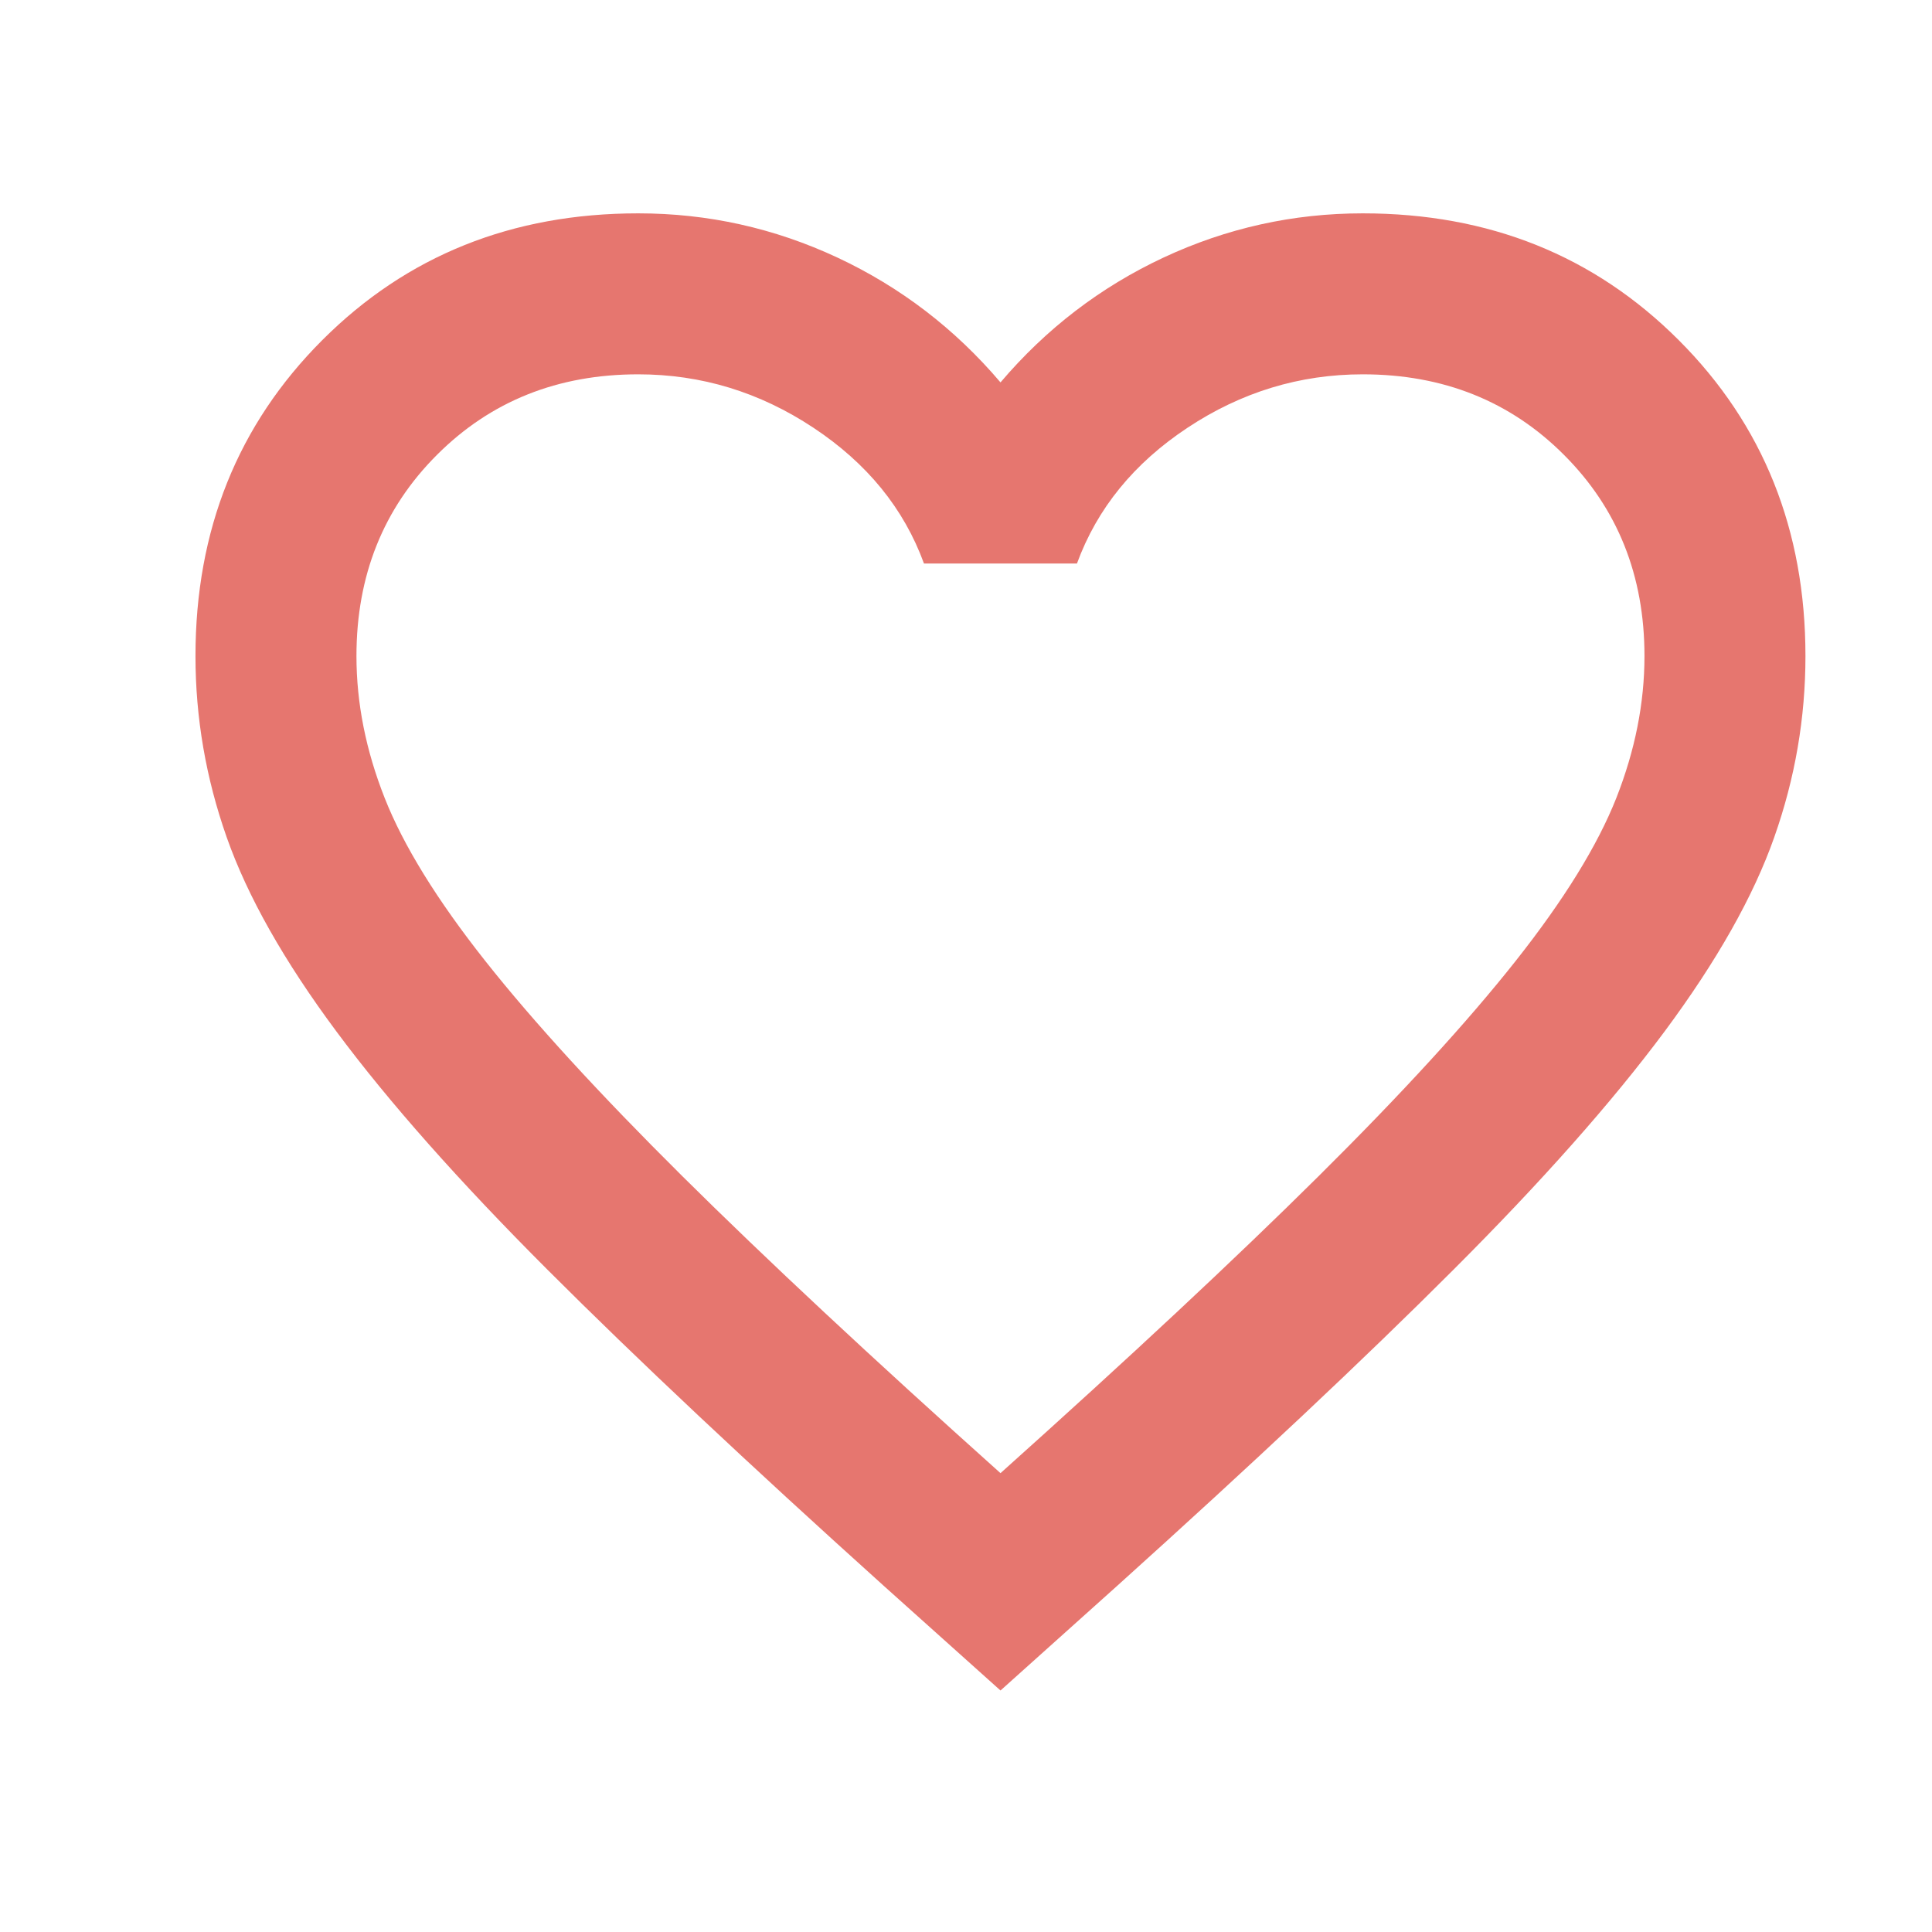
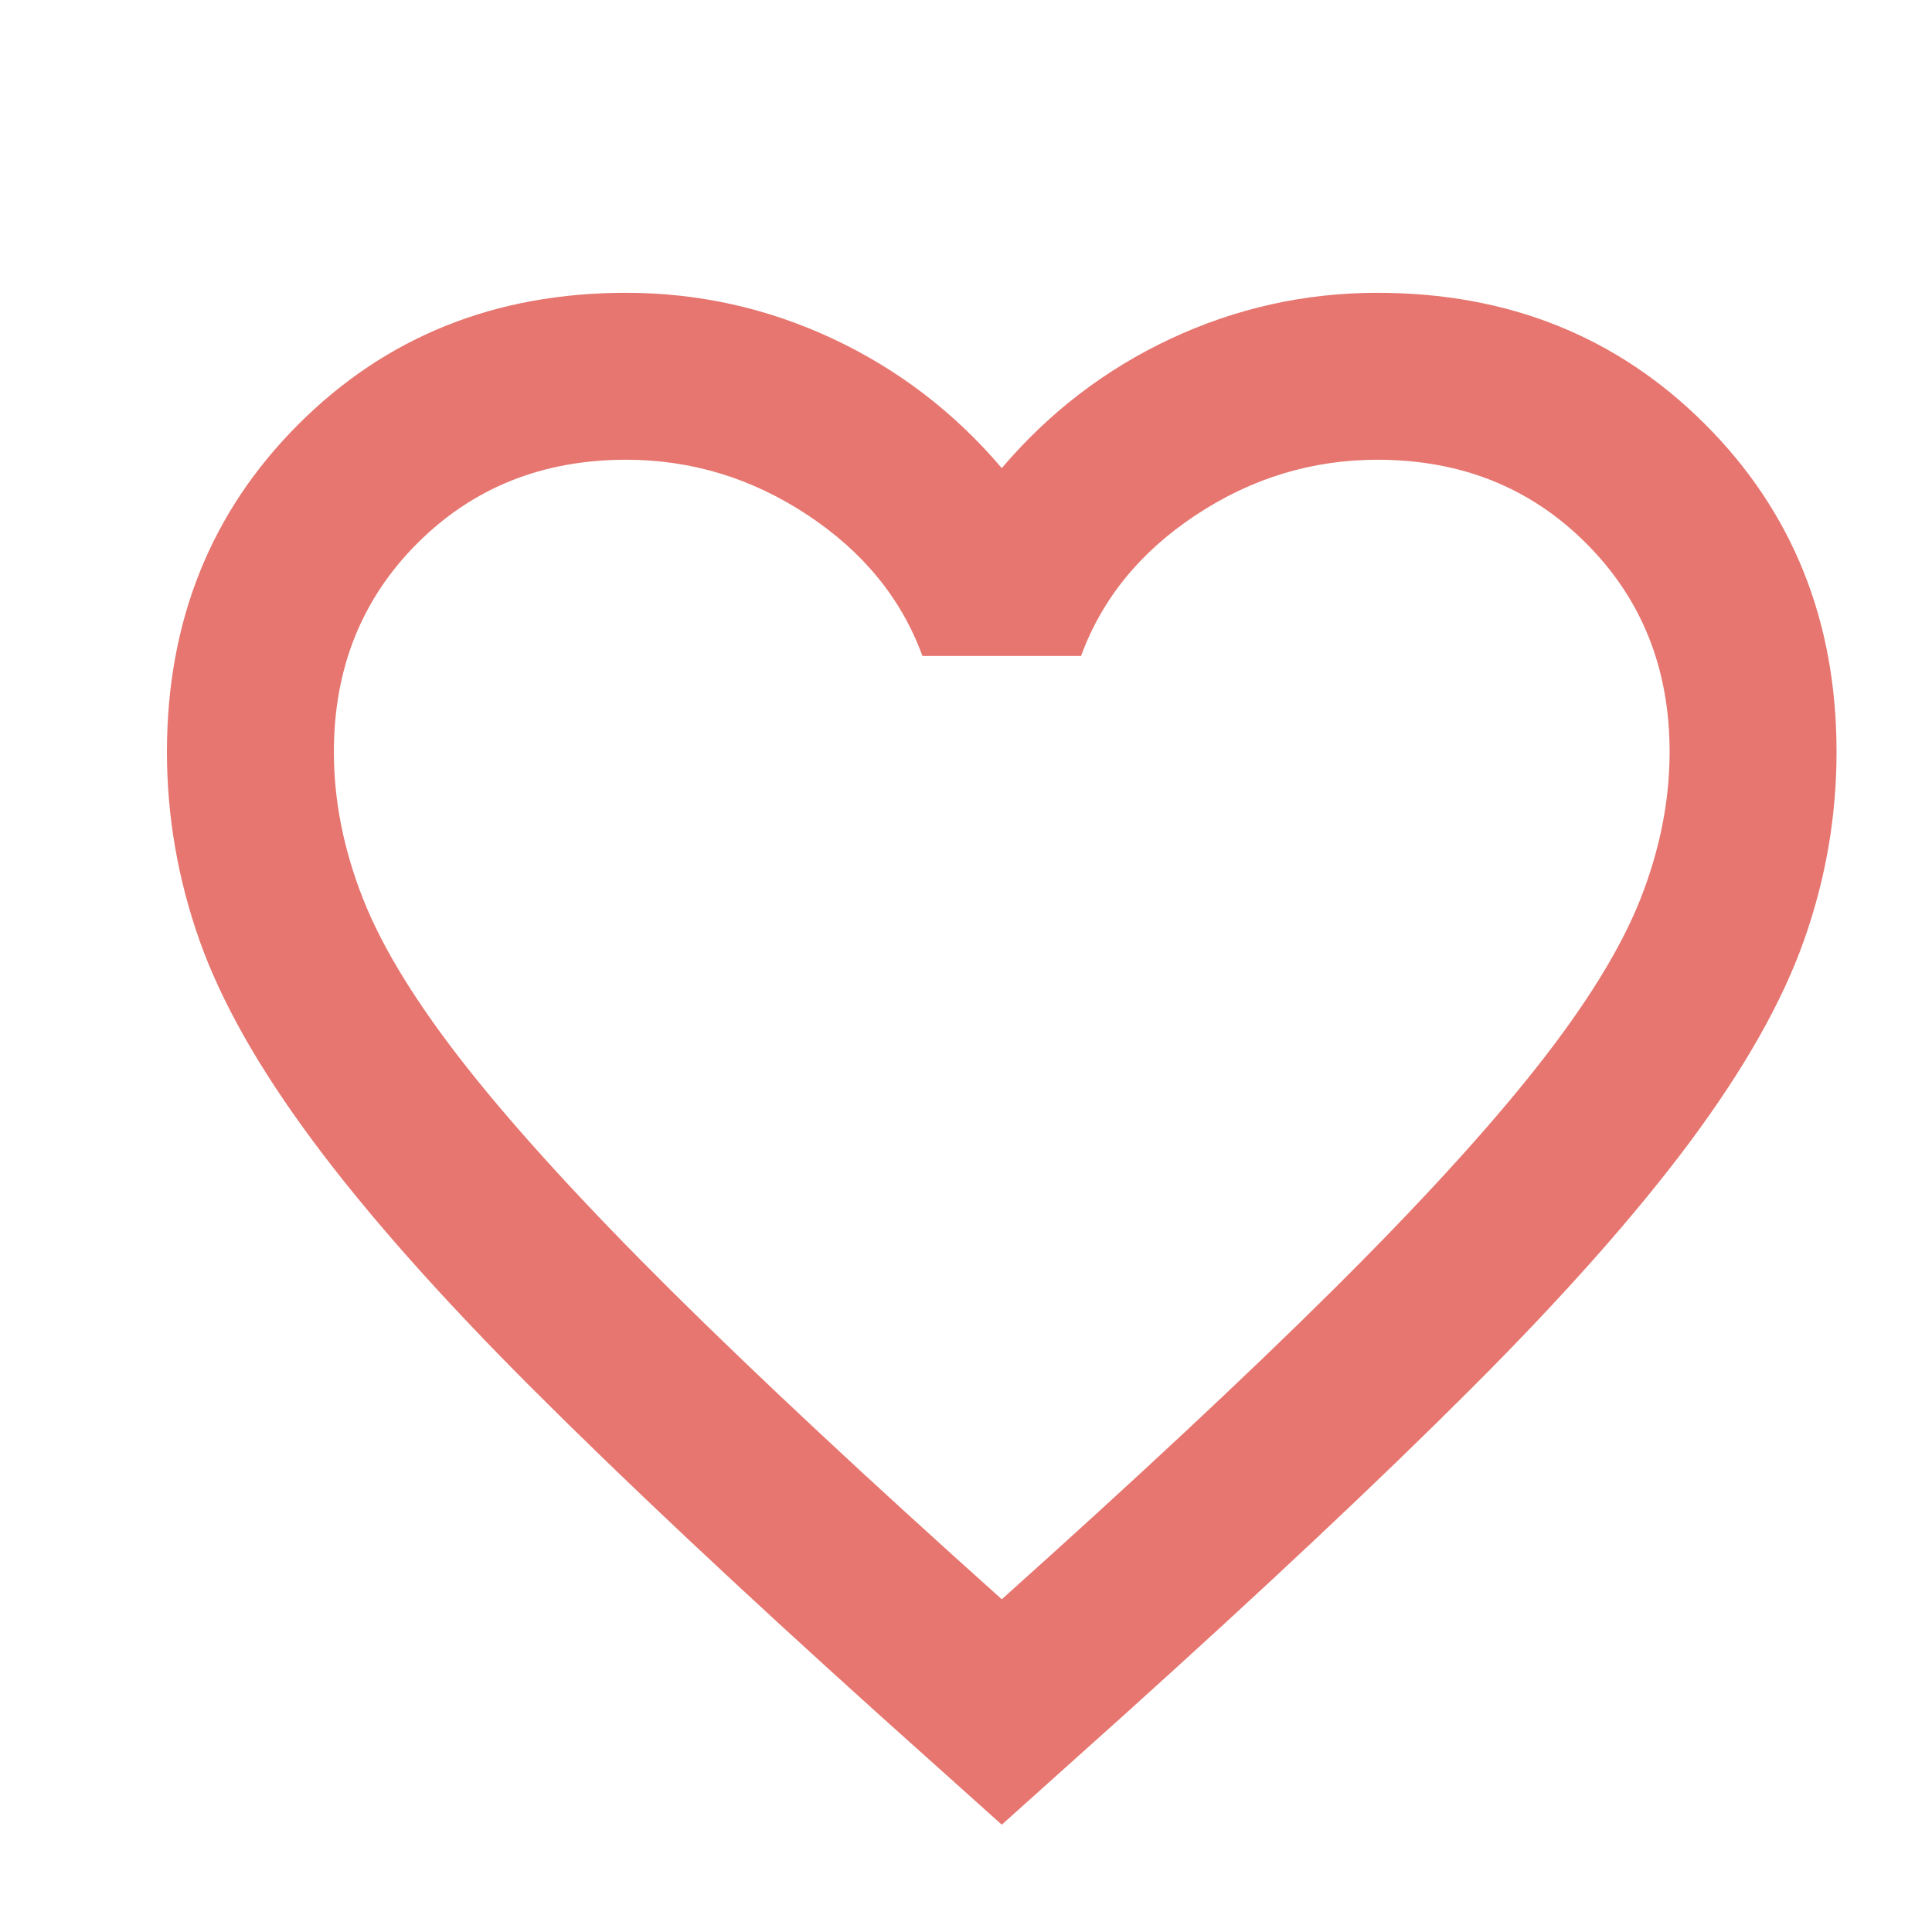
- <svg xmlns="http://www.w3.org/2000/svg" width="28" height="28" viewBox="0 0 27 28" fill="none">
+ <svg xmlns="http://www.w3.org/2000/svg" width="28" height="28" viewBox="0 0 27 25" fill="none">
  <path d="M14 24.5L12.308 22.983C10.344 21.214 8.721 19.688 7.437 18.404C6.154 17.121 5.133 15.969 4.375 14.948C3.616 13.927 3.086 12.989 2.785 12.133C2.484 11.278 2.333 10.403 2.333 9.508C2.333 7.681 2.946 6.154 4.171 4.929C5.396 3.704 6.922 3.092 8.75 3.092C9.761 3.092 10.723 3.306 11.637 3.733C12.551 4.161 13.339 4.764 14 5.542C14.661 4.764 15.448 4.161 16.362 3.733C17.276 3.306 18.239 3.092 19.25 3.092C21.078 3.092 22.604 3.704 23.829 4.929C25.054 6.154 25.666 7.681 25.666 9.508C25.666 10.403 25.516 11.278 25.214 12.133C24.913 12.989 24.383 13.927 23.625 14.948C22.866 15.969 21.846 17.121 20.562 18.404C19.279 19.688 17.655 21.214 15.691 22.983L14 24.5ZM14 21.35C15.866 19.678 17.402 18.244 18.608 17.048C19.814 15.852 20.766 14.812 21.466 13.927C22.166 13.042 22.652 12.255 22.925 11.565C23.197 10.874 23.333 10.189 23.333 9.508C23.333 8.342 22.944 7.369 22.166 6.592C21.389 5.814 20.416 5.425 19.25 5.425C18.336 5.425 17.49 5.683 16.712 6.198C15.934 6.713 15.4 7.369 15.108 8.167H12.891C12.6 7.369 12.065 6.713 11.287 6.198C10.509 5.683 9.664 5.425 8.75 5.425C7.583 5.425 6.611 5.814 5.833 6.592C5.055 7.369 4.666 8.342 4.666 9.508C4.666 10.189 4.802 10.874 5.075 11.565C5.347 12.255 5.833 13.042 6.533 13.927C7.233 14.812 8.186 15.852 9.391 17.048C10.597 18.244 12.133 19.678 14 21.35Z" fill="#E6766F" />
</svg>
